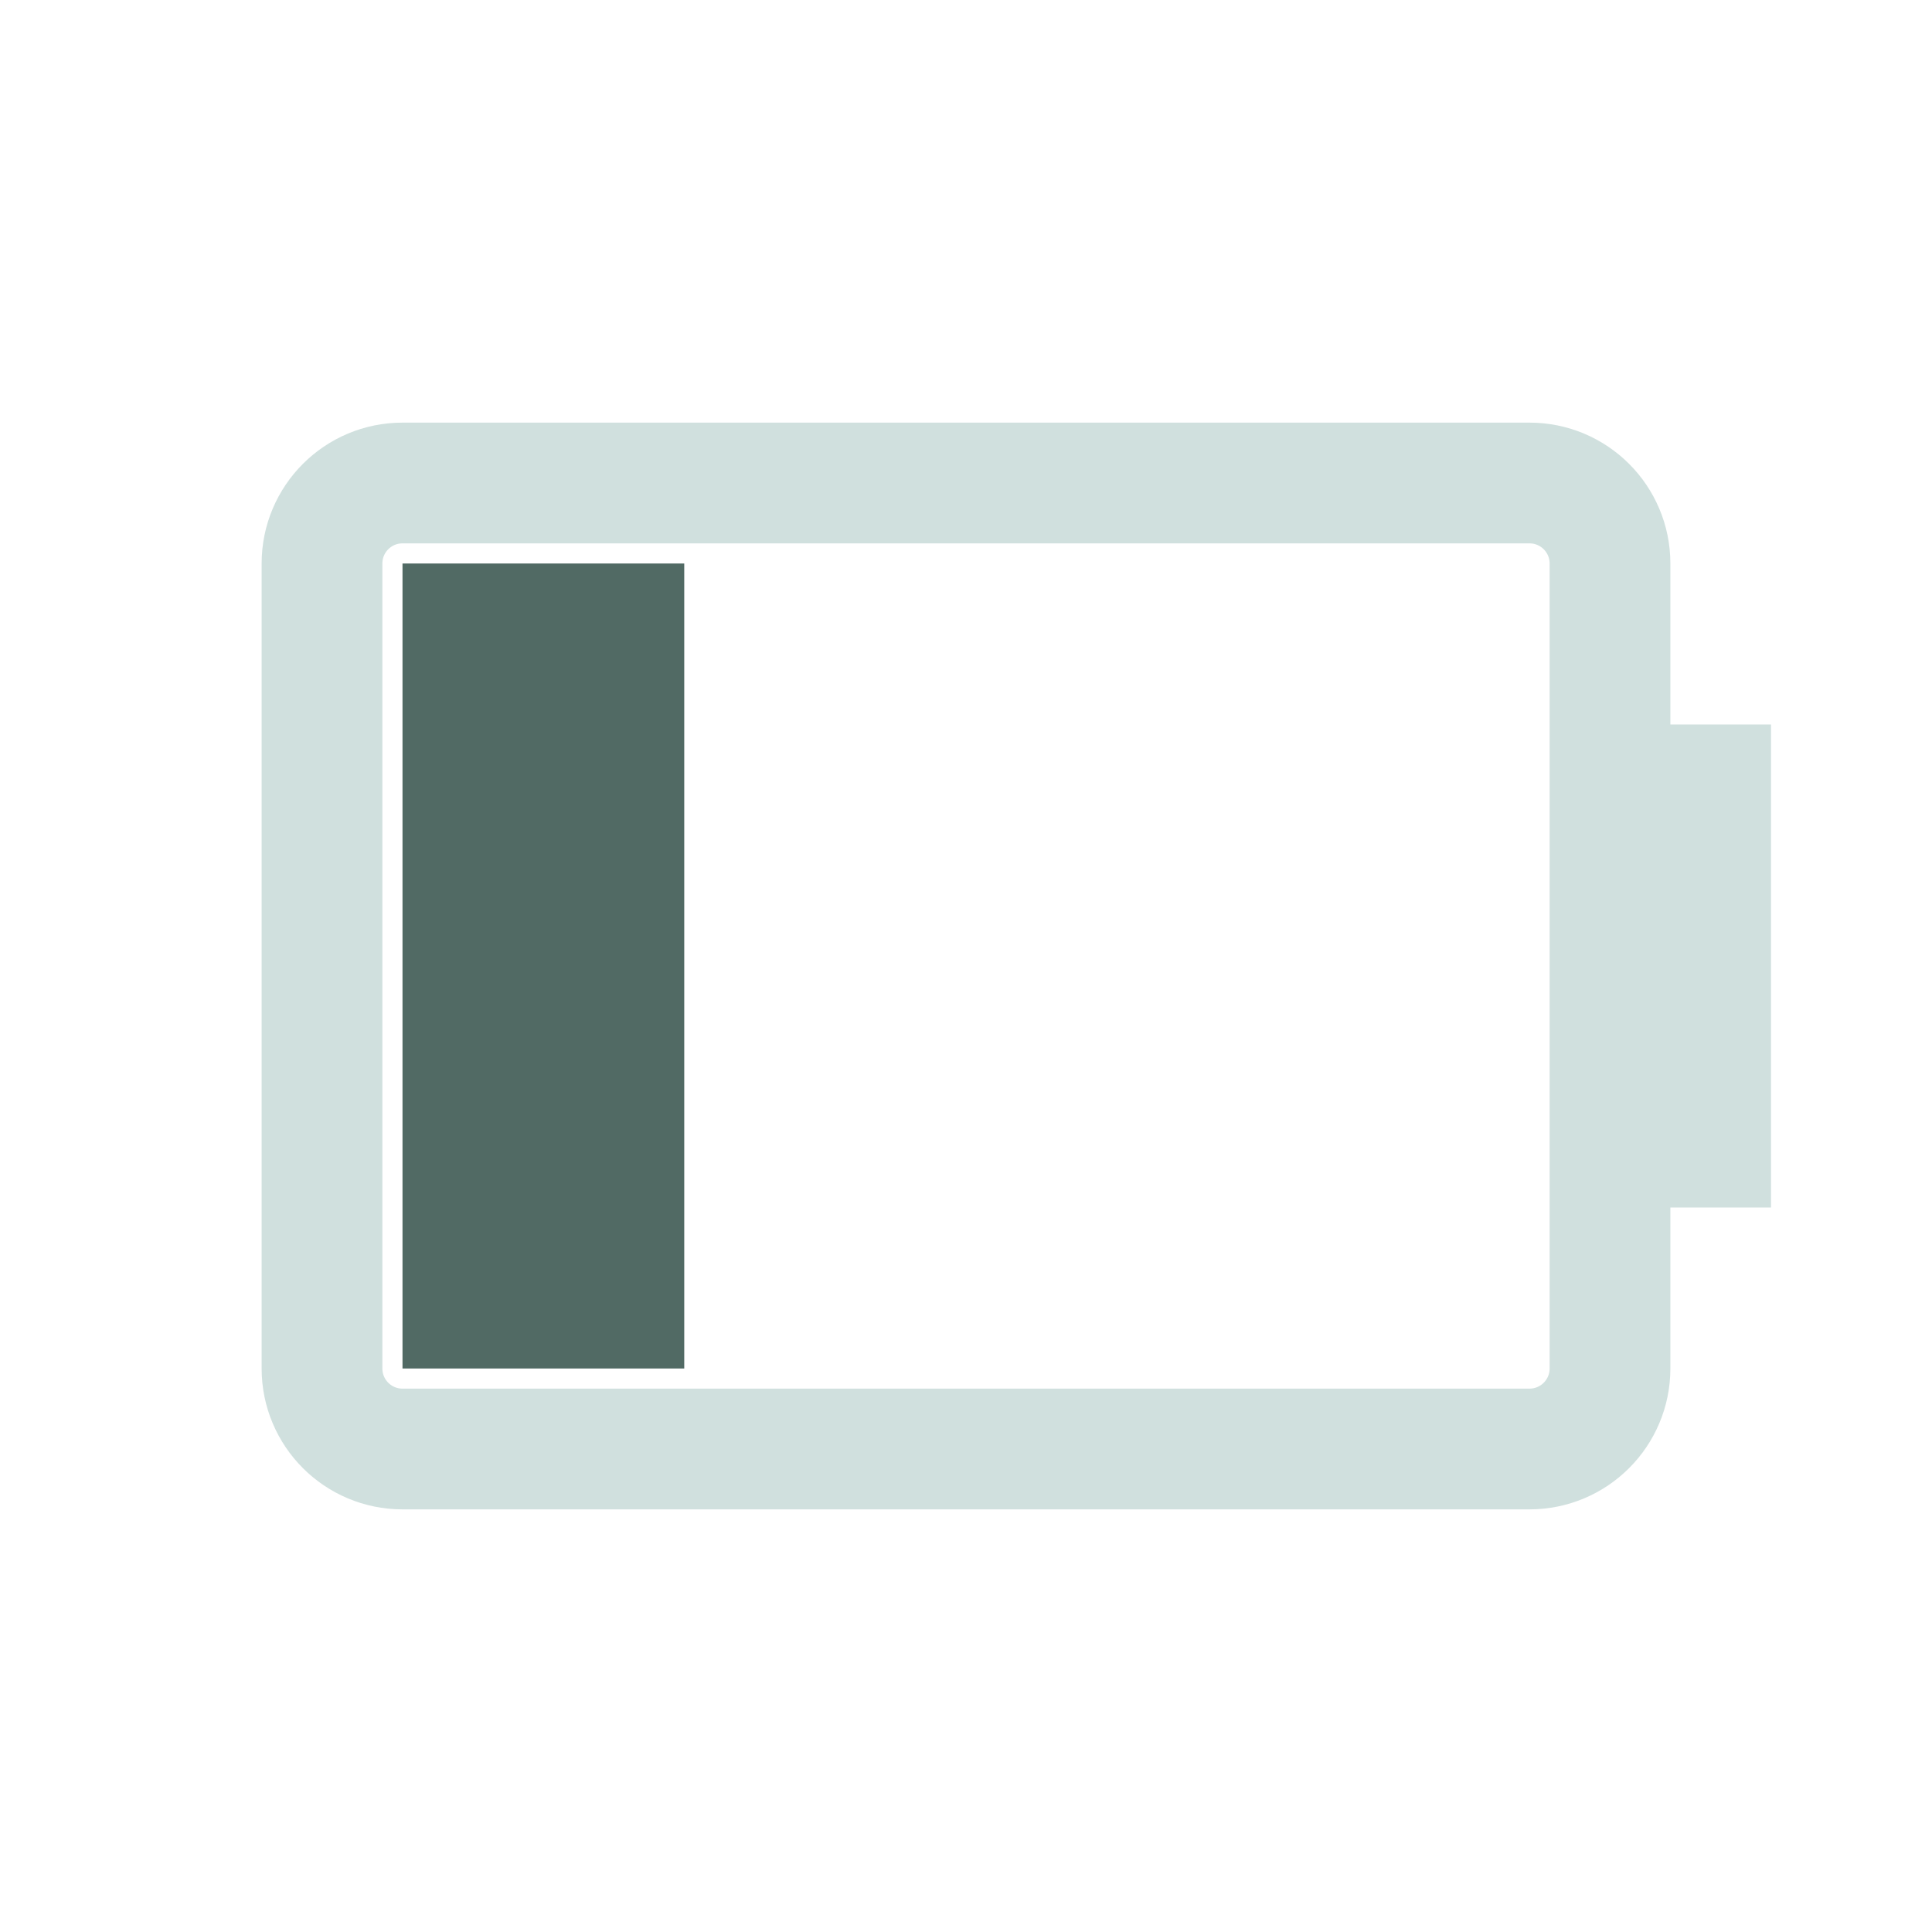
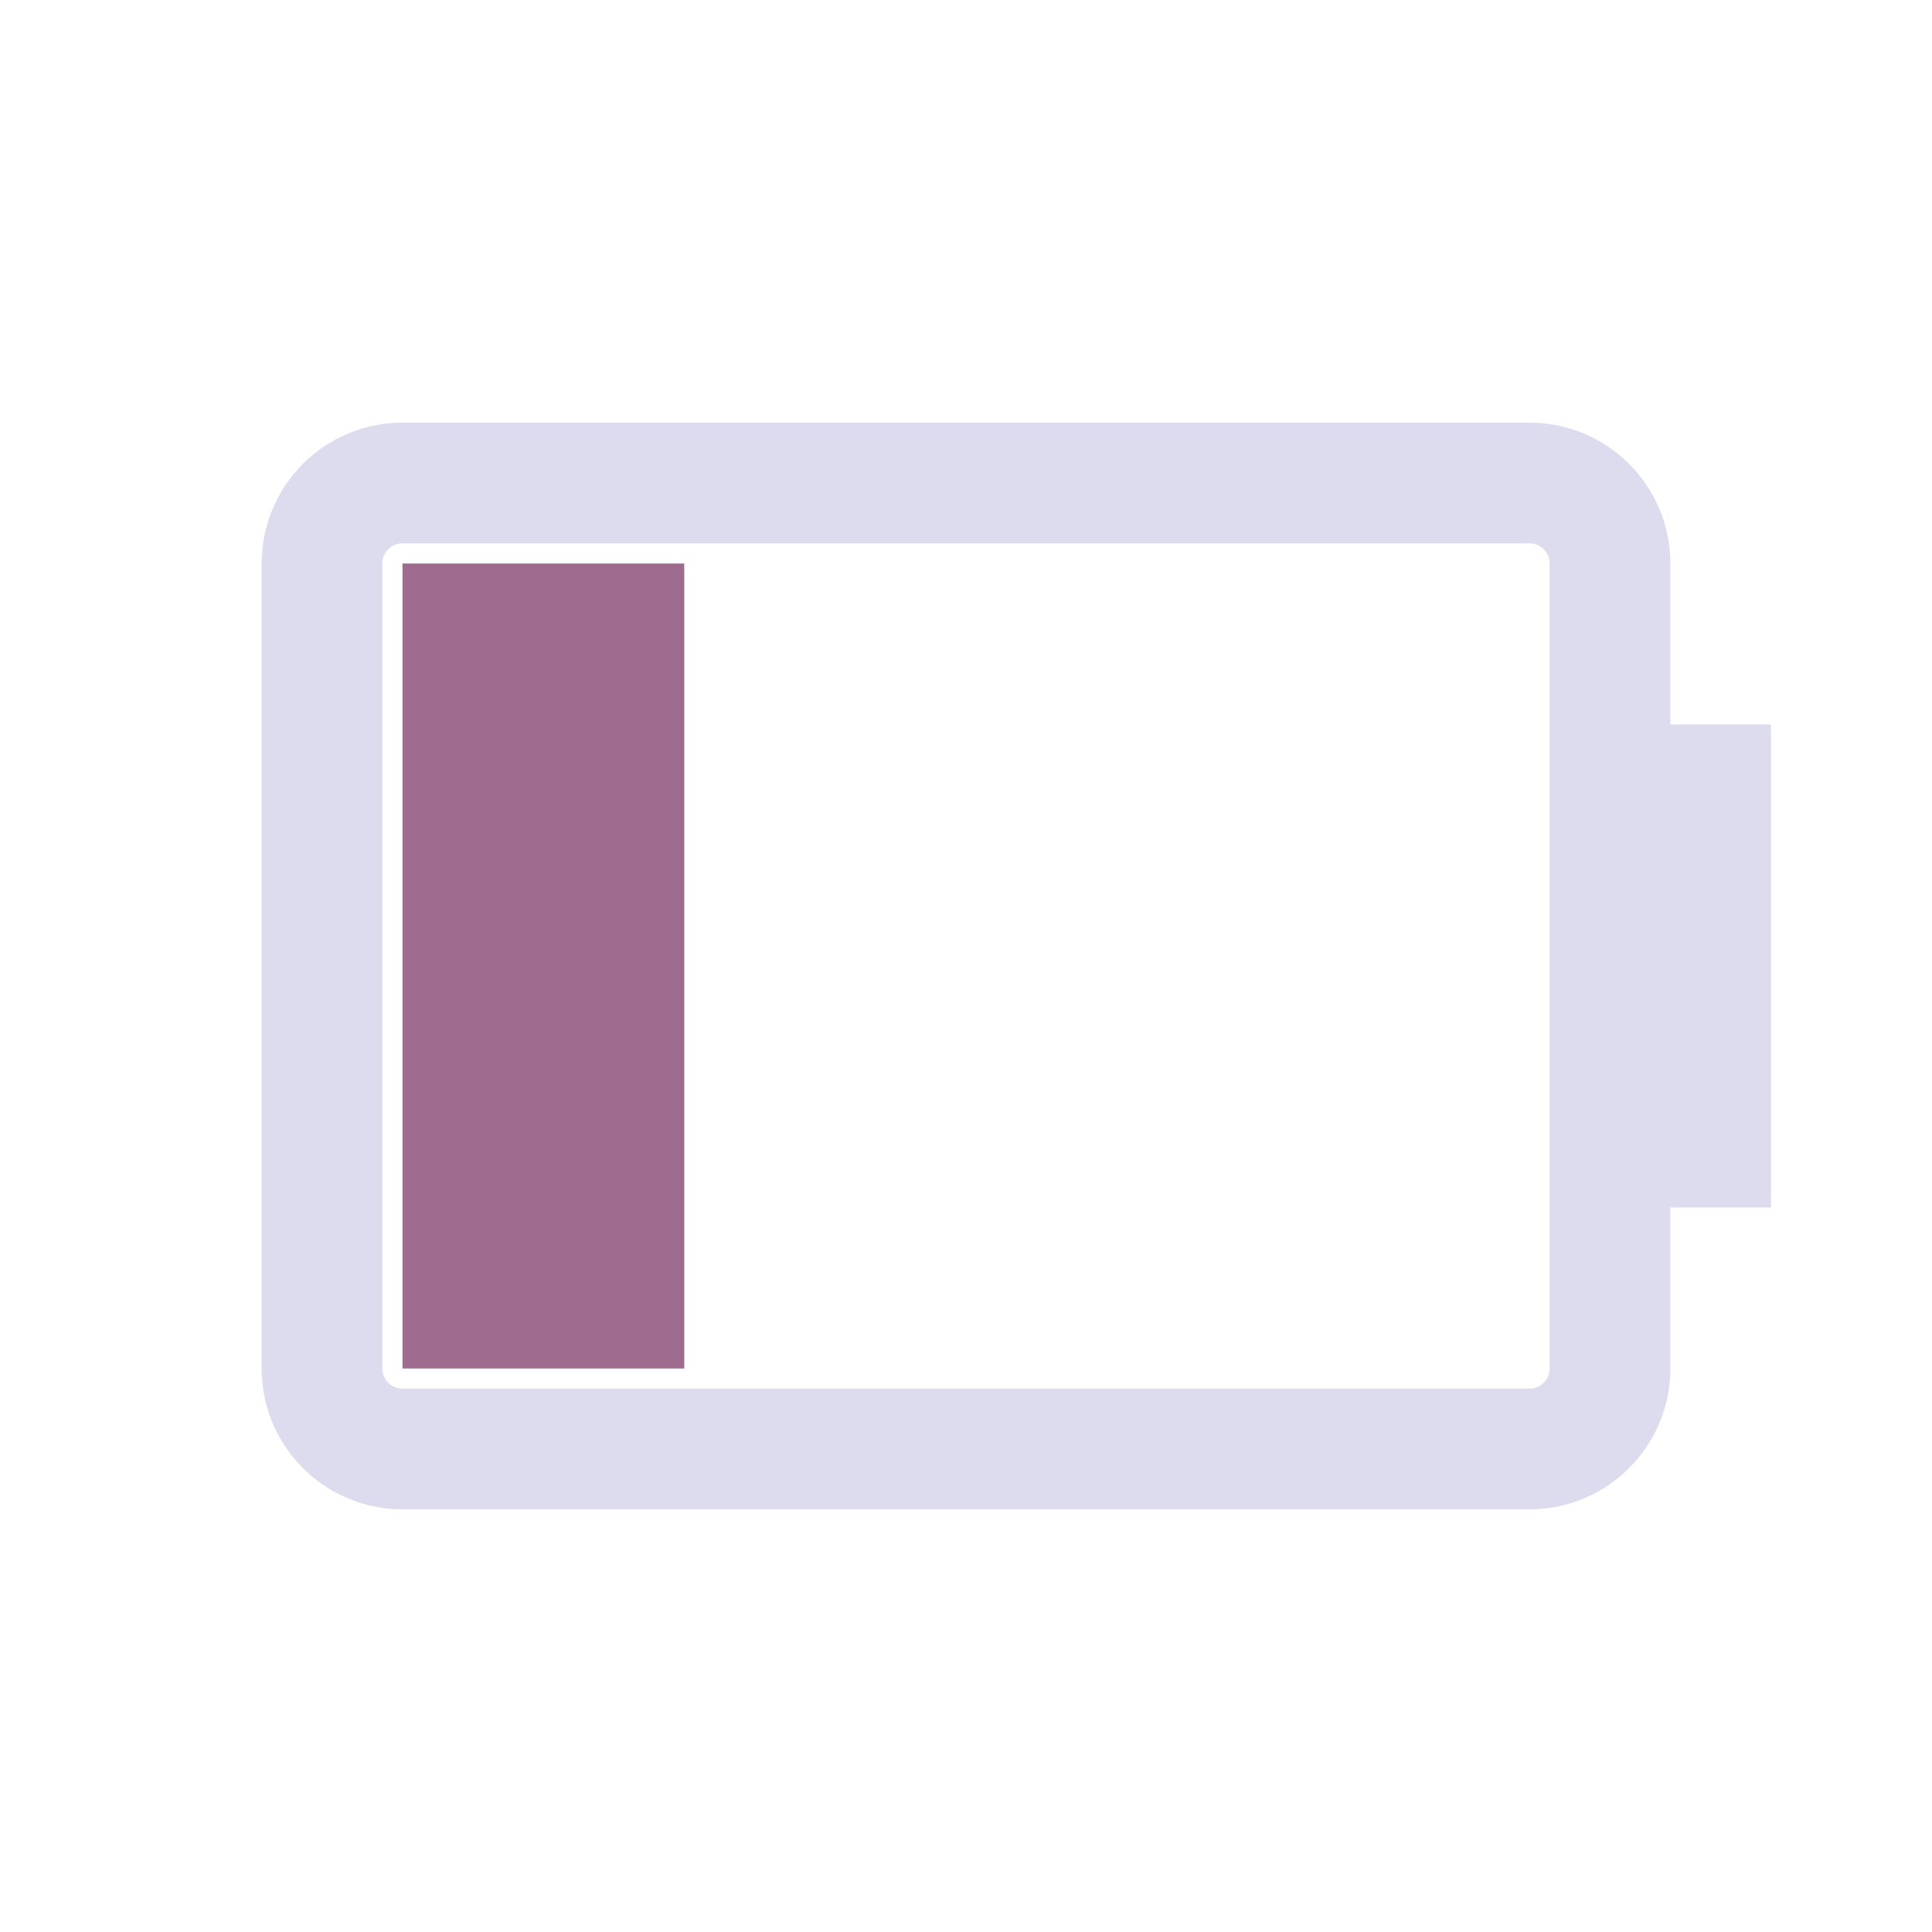
<svg xmlns="http://www.w3.org/2000/svg" width="24" height="24" viewBox="0 0 24 24">
-   <rect x="4" y="6" width="16" height="12" fill="none" rx="1" stroke="#D0E0DE" stroke-width="1.5" />
-   <rect x="20" y="9" width="2" height="6" fill="#D0E0DE" />
-   <rect x="5" y="7" width="3.5" height="10" fill="#516A64" />
+   <rect x="4" y="6" width="16" height="12" fill="none" rx="1" stroke="#DCDCEE" stroke-width="1.5" />
+   <rect x="20" y="9" width="2" height="6" fill="#DCDCEE" />
+   <rect x="5" y="7" width="3.5" height="10" fill="#9E6C8F" />
</svg>
